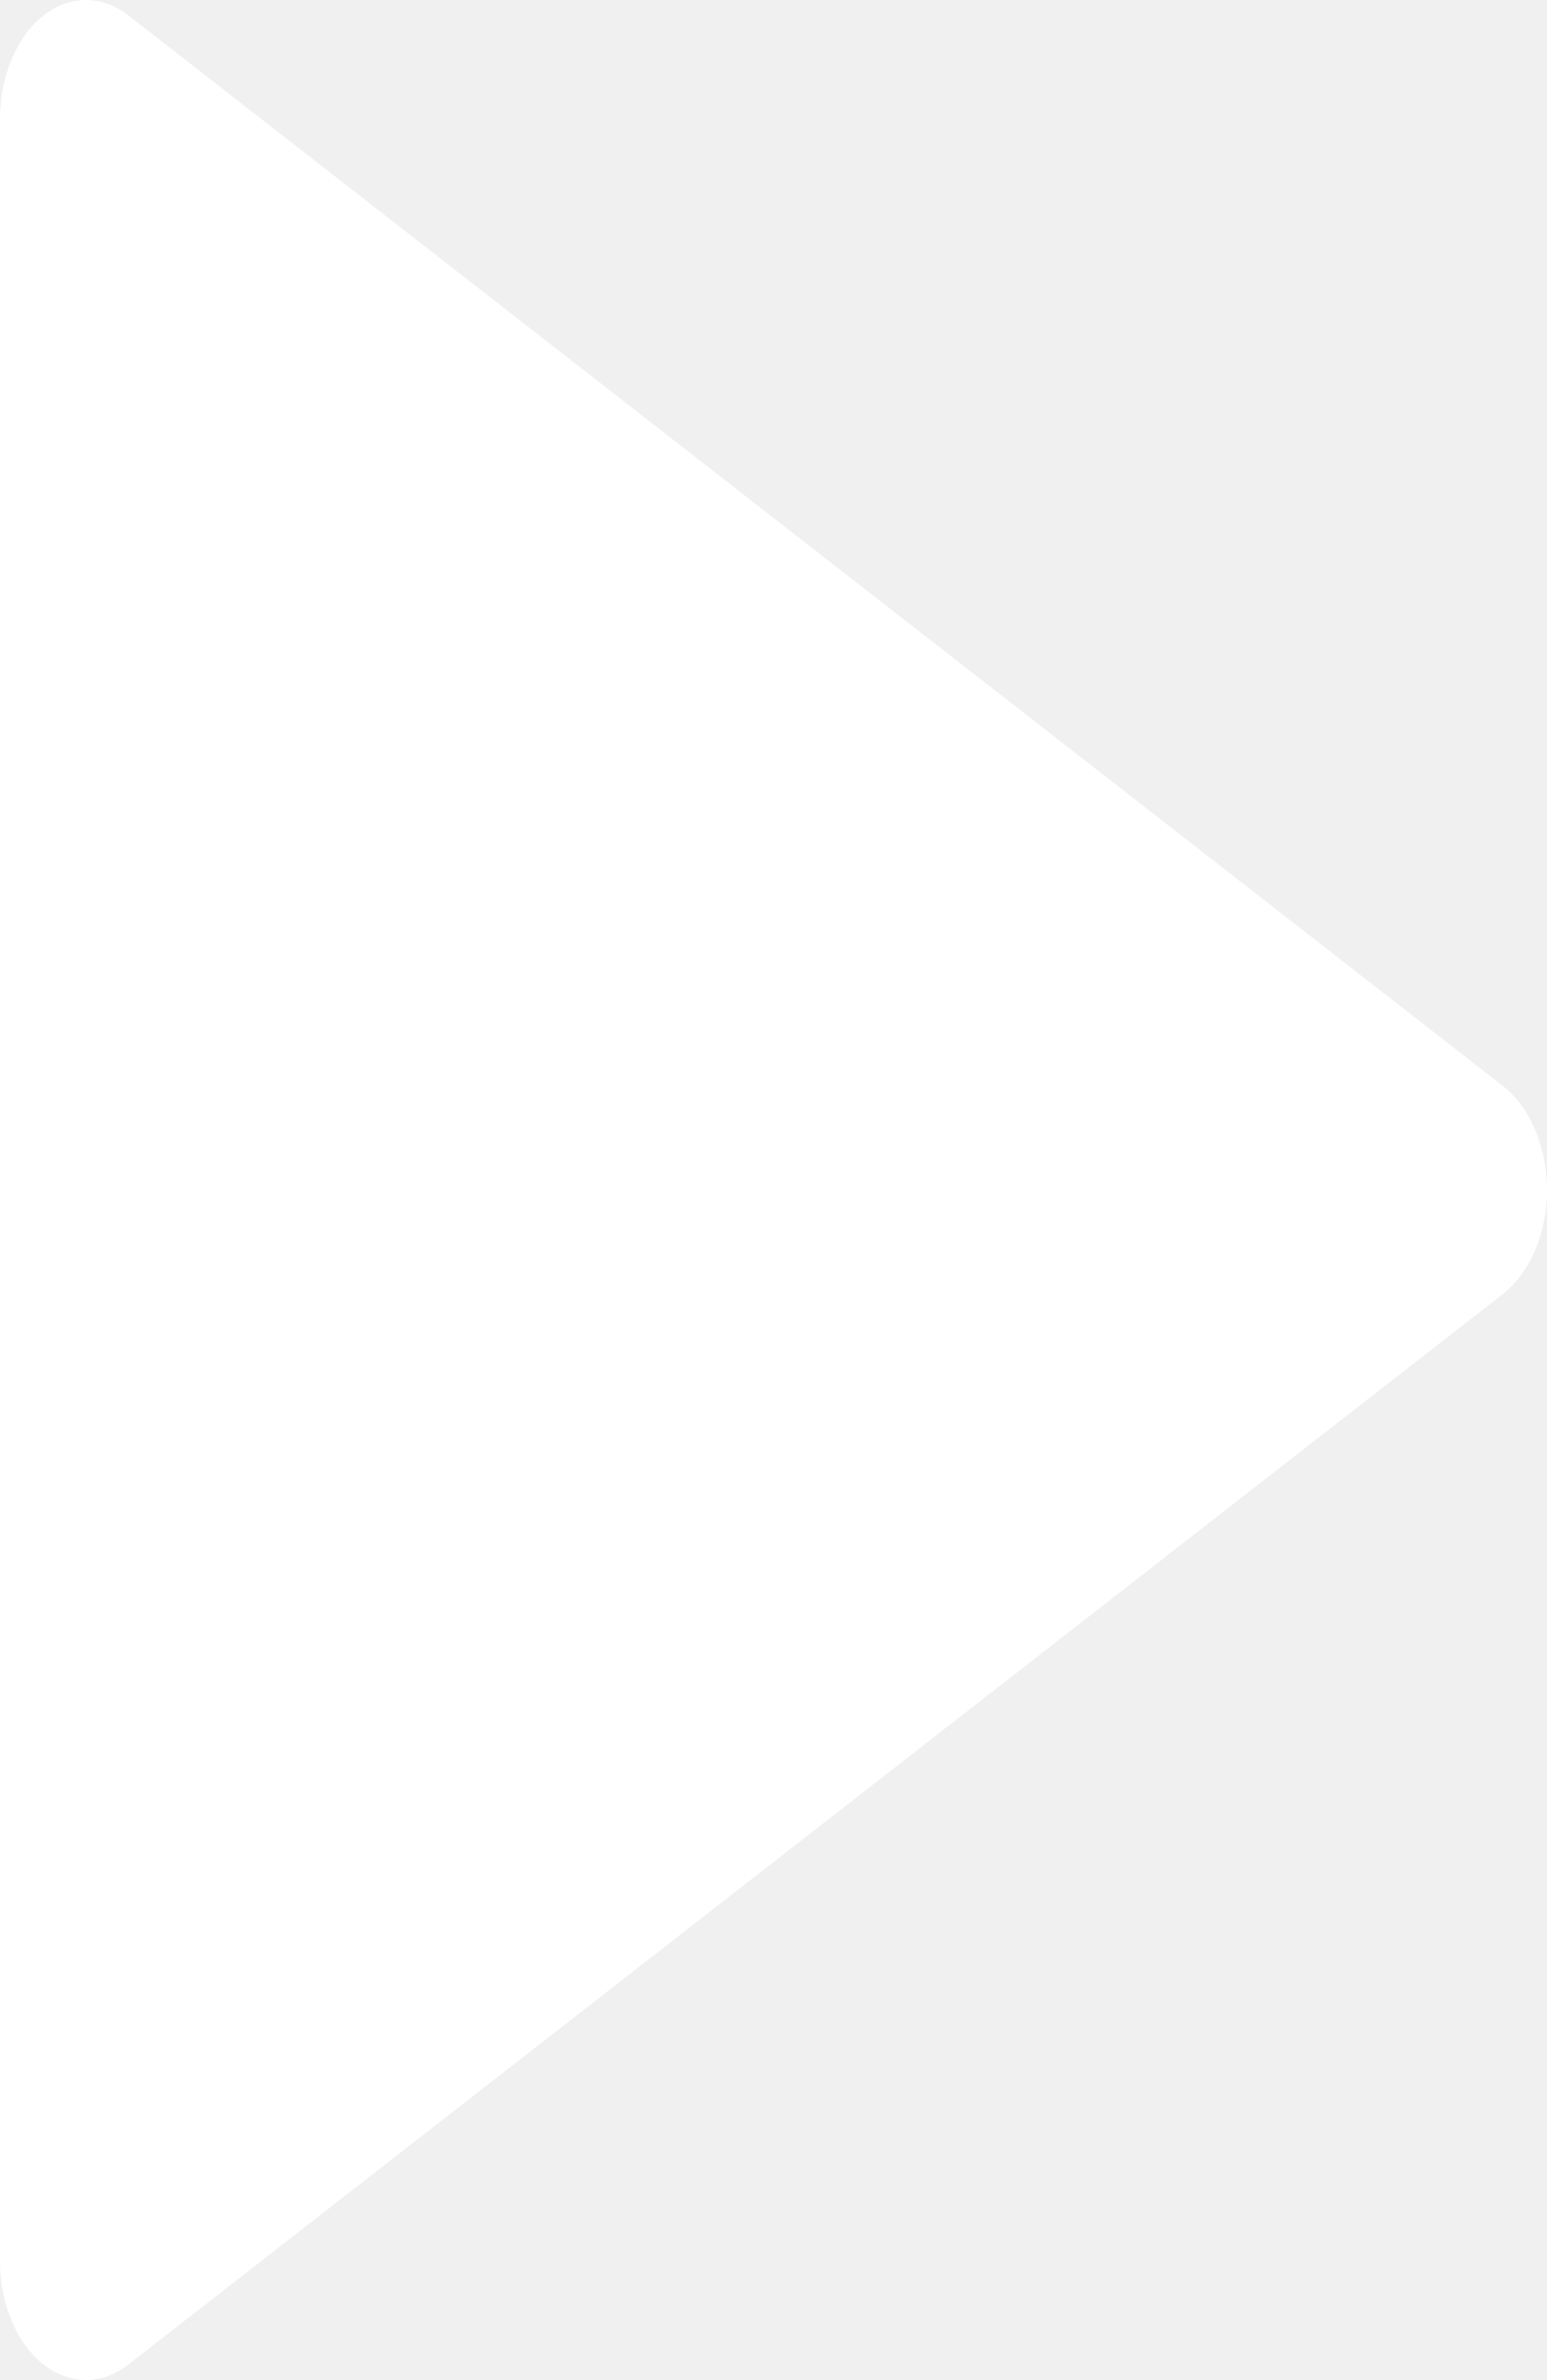
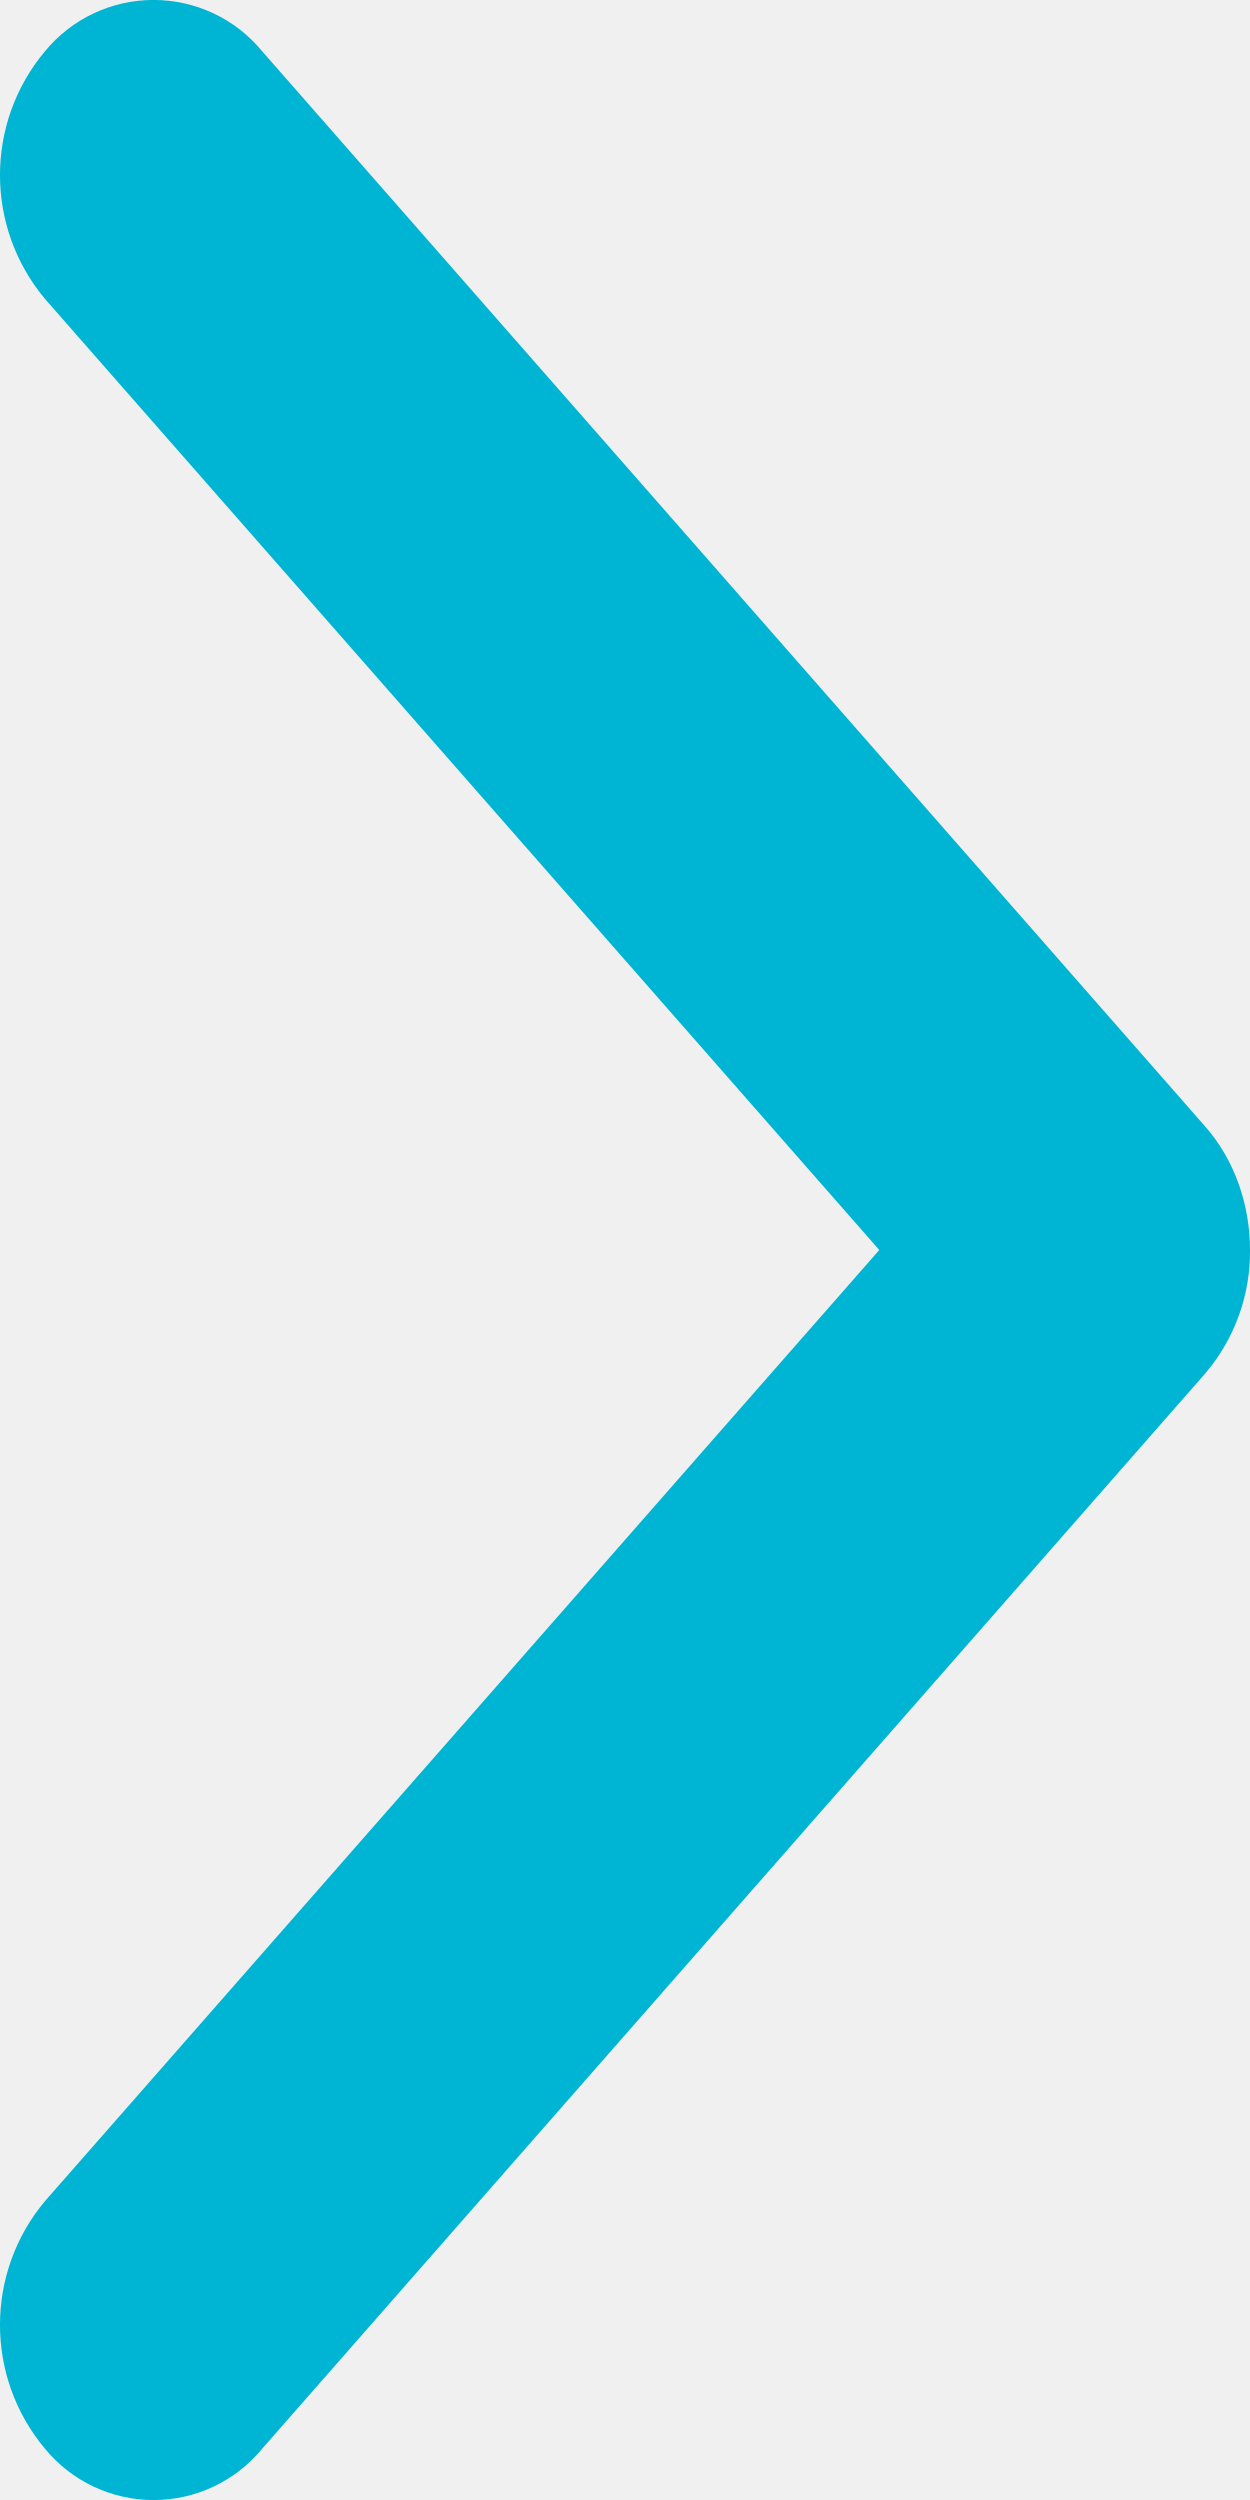
- <svg xmlns="http://www.w3.org/2000/svg" width="13" height="20" viewBox="0 0 13 20" fill="none">
-   <path d="M12.632 9.128L1.076 0.128C0.852 -0.046 0.579 -0.042 0.358 0.136C0.136 0.316 0 0.644 0 1V19C0 19.356 0.136 19.684 0.358 19.864C0.471 19.954 0.597 20 0.722 20C0.844 20 0.966 19.958 1.076 19.872L12.632 10.872C12.858 10.694 13 10.362 13 10C13 9.638 12.858 9.306 12.632 9.128Z" fill="white" />
+ <svg xmlns="http://www.w3.org/2000/svg" width="7" height="14" fill="none">
+   <path d="M7 7c0-.25-.084-.502-.252-.693L1.468.287a.787.787 0 00-1.216 0 1.08 1.08 0 000 1.387L4.924 7 .252 12.326a1.08 1.08 0 000 1.387.787.787 0 001.216 0l5.28-6.02A1.05 1.05 0 007 7z" fill="#00B5D3" />
</svg>
